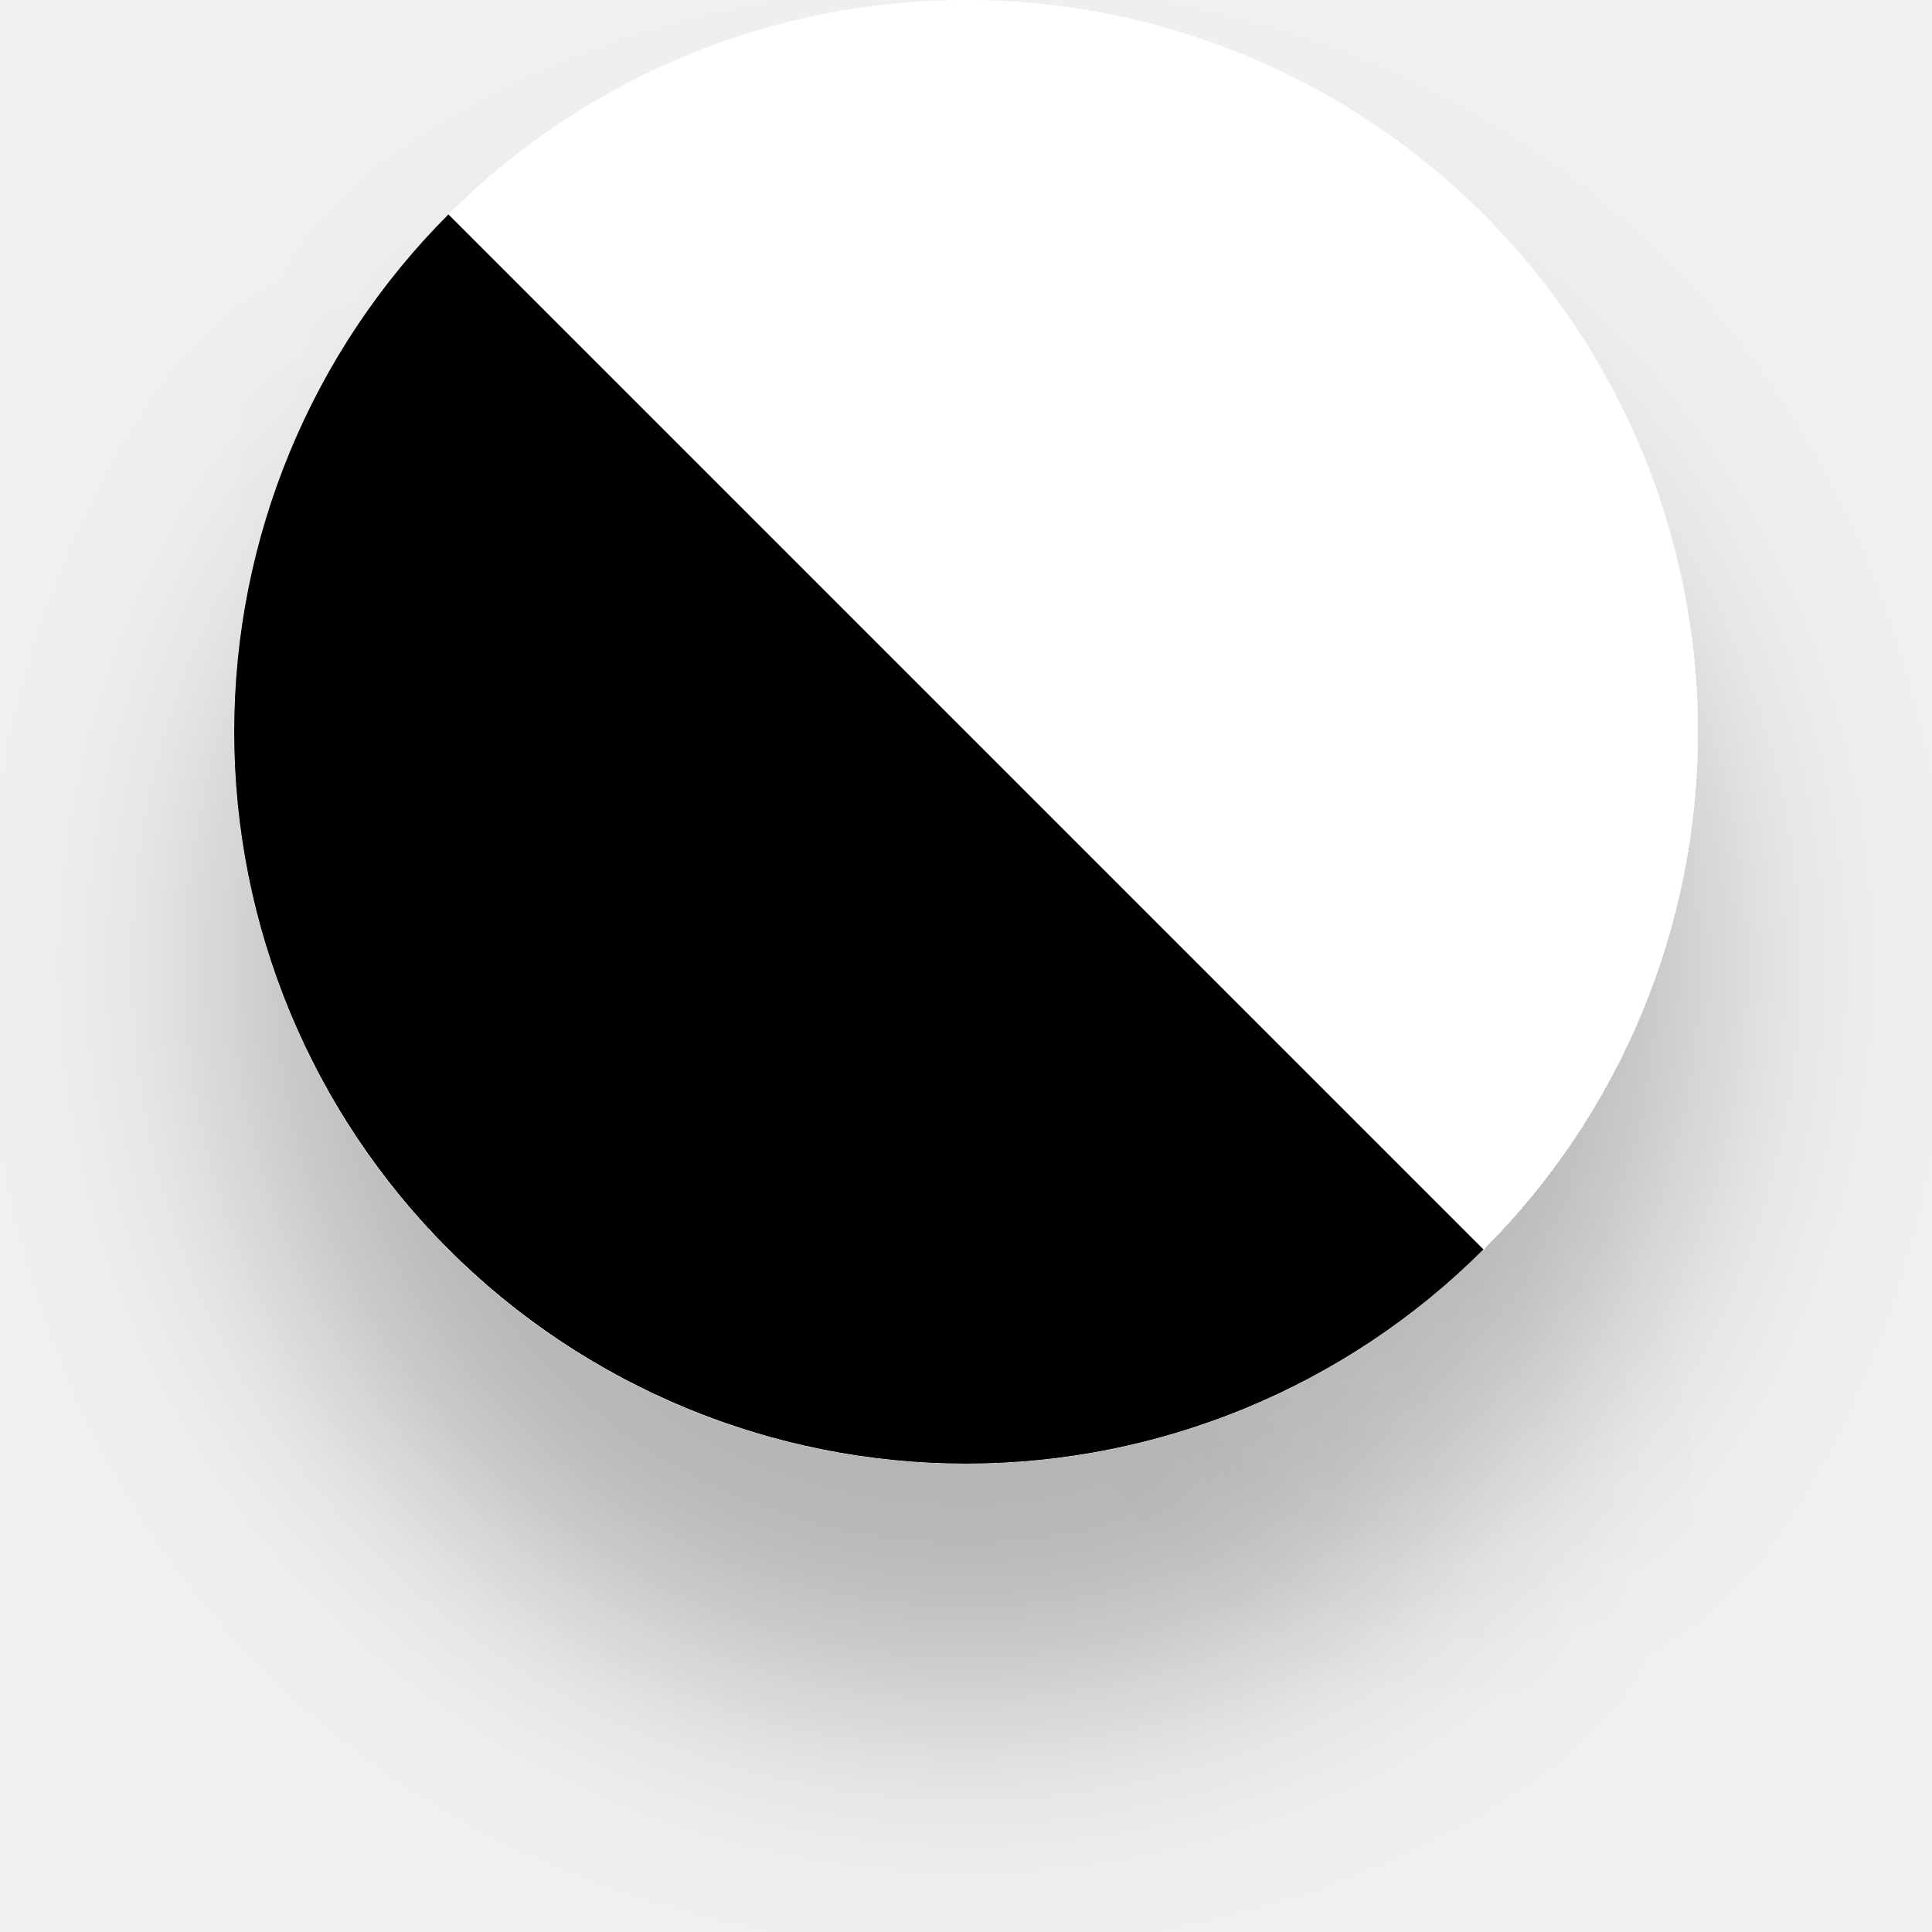
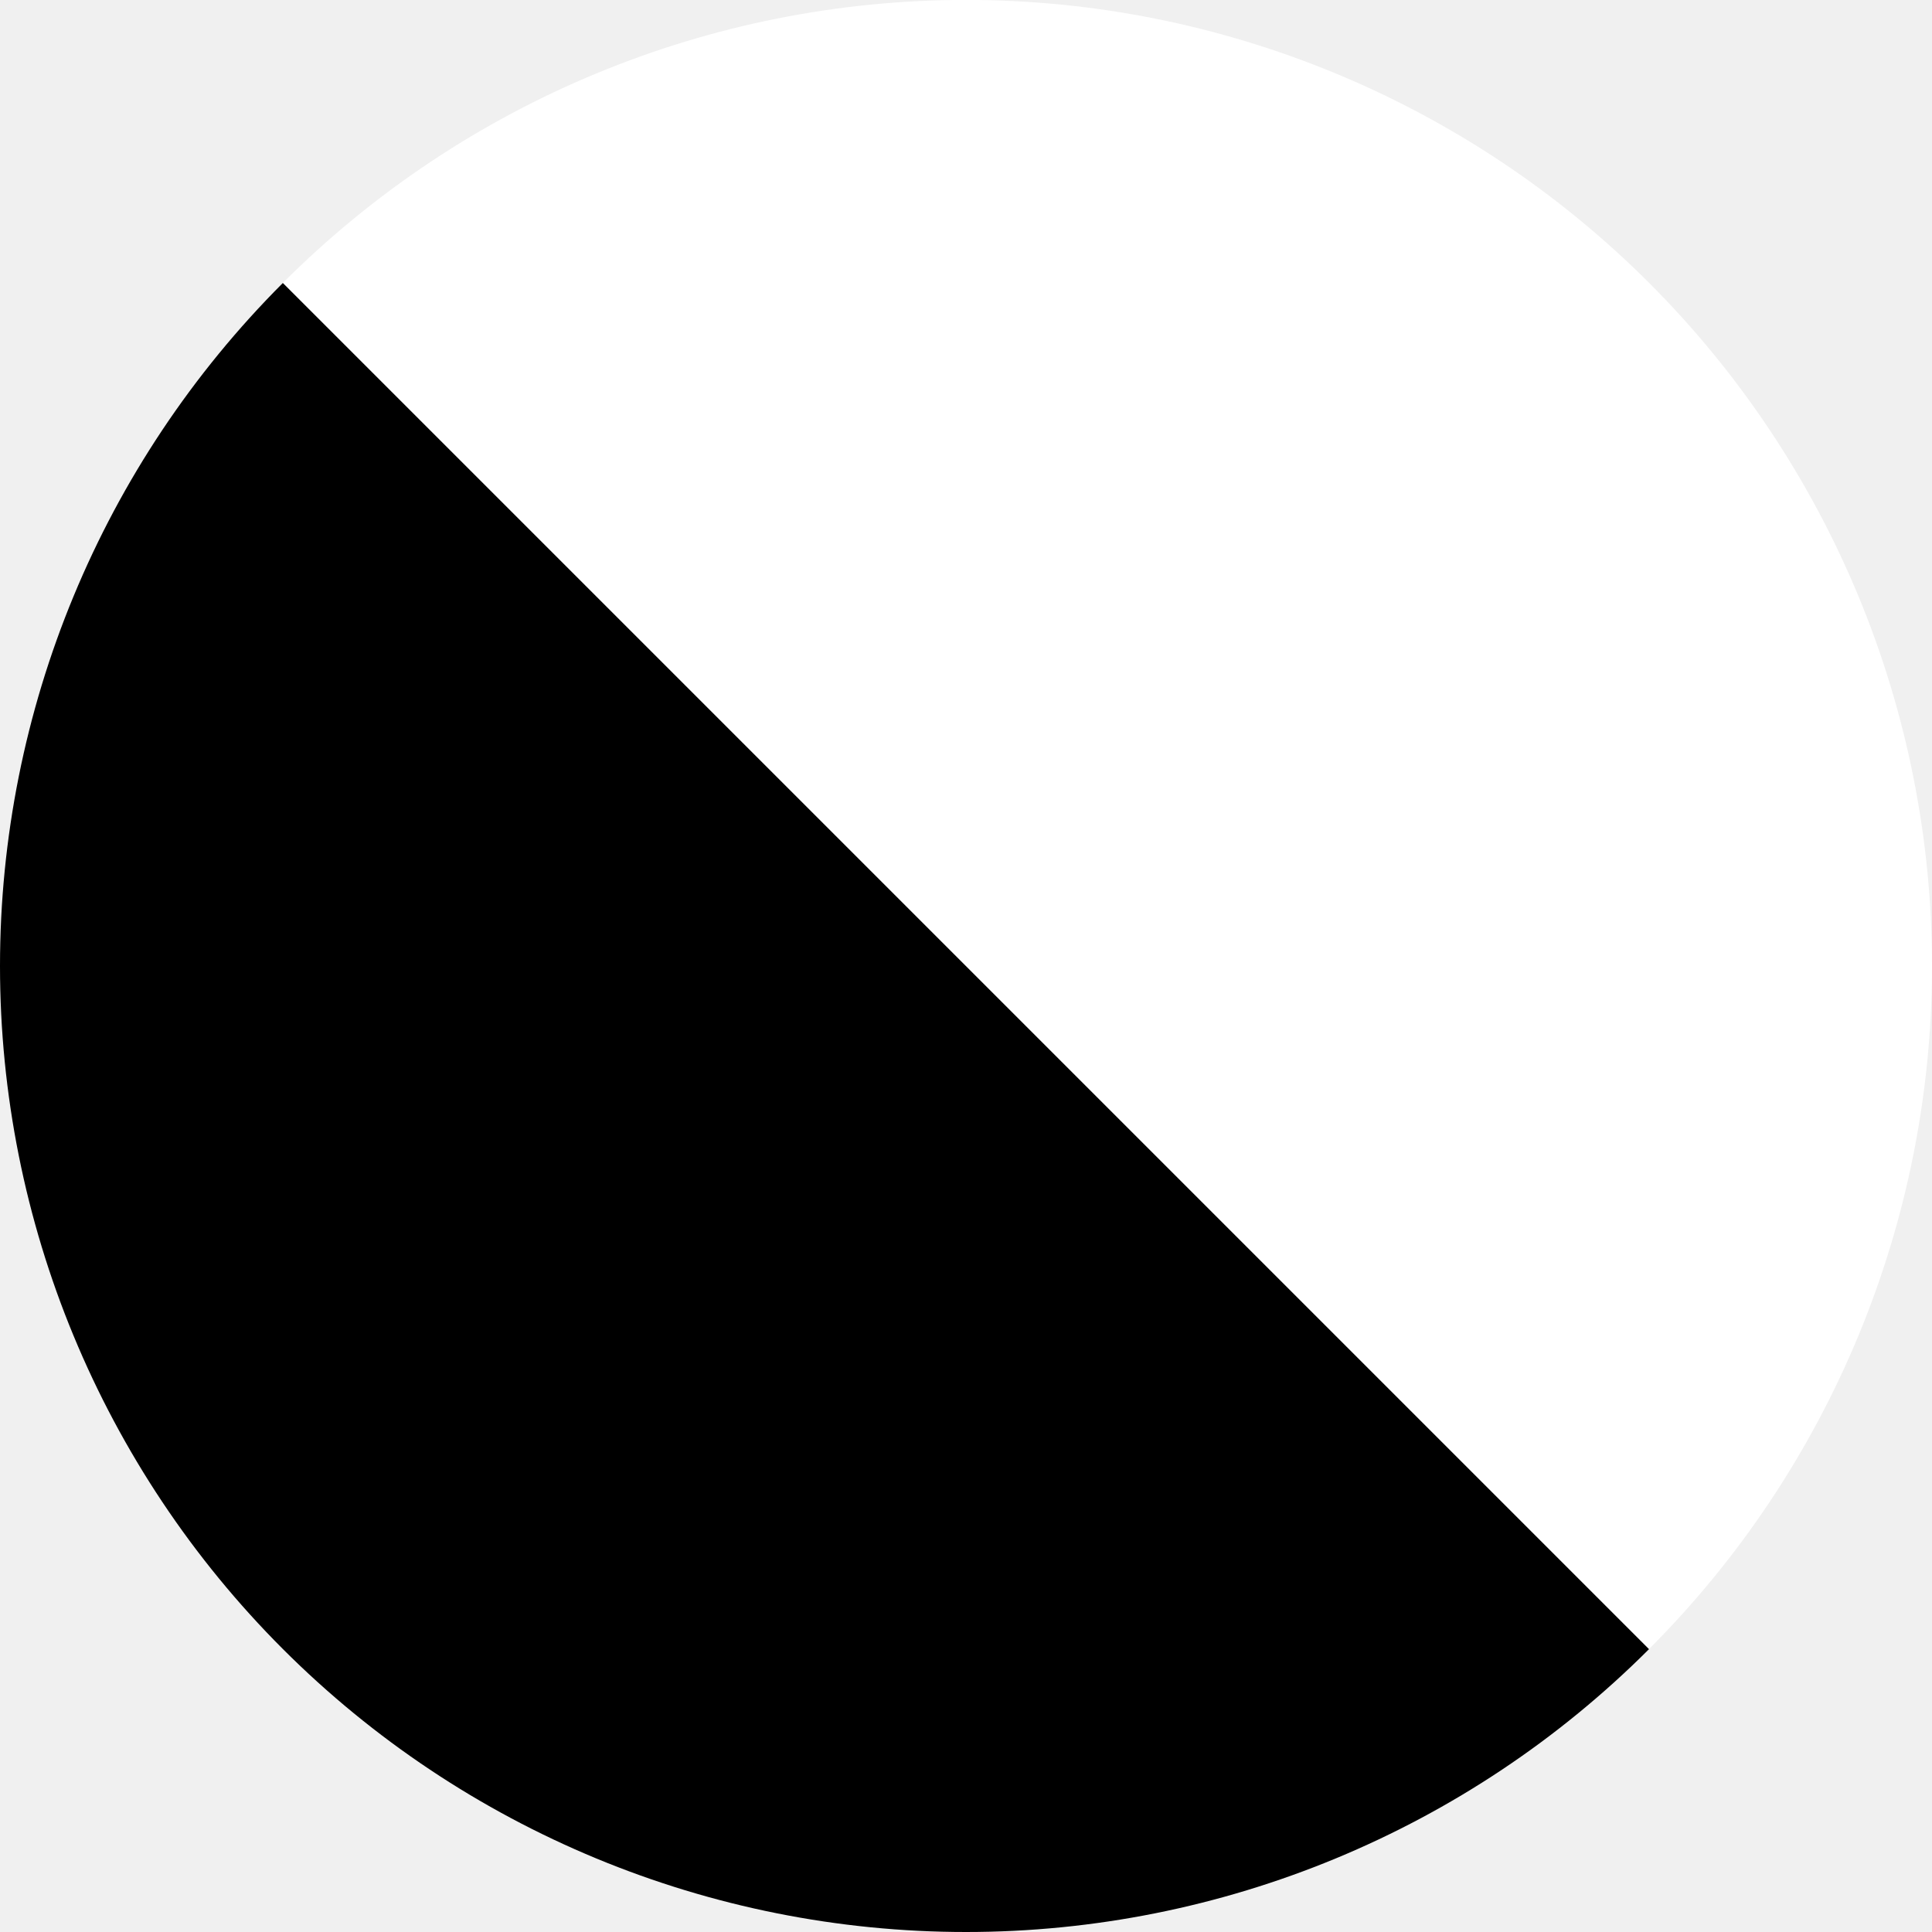
- <svg xmlns="http://www.w3.org/2000/svg" width="33" height="33" viewBox="0 0 33 33" fill="none">
-   <g filter="url(#filter0_d_545_22)">
-     <path d="M25.339 21.339C22.995 23.683 19.815 25 16.5 25C13.185 25 10.005 23.683 7.661 21.339C5.317 18.995 4 15.815 4 12.5C4 9.185 5.317 6.005 7.661 3.661L16.5 12.5L25.339 21.339Z" fill="black" />
-   </g>
-   <g filter="url(#filter1_d_545_22)">
-     <path d="M7.661 3.66C10.005 1.316 13.185 -0.001 16.5 -0.001C19.815 -0.001 22.995 1.316 25.339 3.66C27.683 6.004 29 9.184 29 12.499C29 15.814 27.683 18.993 25.339 21.338L16.5 12.499L7.661 3.66Z" fill="white" />
-   </g>
-   <defs>
-     <filter id="filter0_d_545_22" x="0" y="3.661" width="29.339" height="29.339" filterUnits="userSpaceOnUse" color-interpolation-filters="sRGB">
-       <feFlood flood-opacity="0" result="BackgroundImageFix" />
-       <feColorMatrix in="SourceAlpha" type="matrix" values="0 0 0 0 0 0 0 0 0 0 0 0 0 0 0 0 0 0 127 0" result="hardAlpha" />
-       <feOffset dy="4" />
-       <feGaussianBlur stdDeviation="2" />
-       <feComposite in2="hardAlpha" operator="out" />
-       <feColorMatrix type="matrix" values="0 0 0 0 0 0 0 0 0 0 0 0 0 0 0 0 0 0 0.25 0" />
-       <feBlend mode="normal" in2="BackgroundImageFix" result="effect1_dropShadow_545_22" />
-       <feBlend mode="normal" in="SourceGraphic" in2="effect1_dropShadow_545_22" result="shape" />
-     </filter>
-     <filter id="filter1_d_545_22" x="3.661" y="-0.001" width="29.339" height="29.339" filterUnits="userSpaceOnUse" color-interpolation-filters="sRGB">
-       <feFlood flood-opacity="0" result="BackgroundImageFix" />
-       <feColorMatrix in="SourceAlpha" type="matrix" values="0 0 0 0 0 0 0 0 0 0 0 0 0 0 0 0 0 0 127 0" result="hardAlpha" />
-       <feOffset dy="4" />
-       <feGaussianBlur stdDeviation="2" />
-       <feComposite in2="hardAlpha" operator="out" />
-       <feColorMatrix type="matrix" values="0 0 0 0 0 0 0 0 0 0 0 0 0 0 0 0 0 0 0.25 0" />
-       <feBlend mode="normal" in2="BackgroundImageFix" result="effect1_dropShadow_545_22" />
-       <feBlend mode="normal" in="SourceGraphic" in2="effect1_dropShadow_545_22" result="shape" />
-     </filter>
-   </defs>
+ <svg xmlns="http://www.w3.org/2000/svg" width="25" height="25" viewBox="0 0 25 25" fill="none">
+   <path d="M21.339 21.339C18.995 23.683 15.815 25 12.5 25C9.185 25 6.005 23.683 3.661 21.339C1.317 18.995 1.54779e-07 15.815 0 12.5C-1.54779e-07 9.185 1.317 6.005 3.661 3.661L12.5 12.5L21.339 21.339Z" fill="black" />
+   <path d="M3.661 3.66C6.005 1.316 9.185 -0.001 12.5 -0.001C15.815 -0.001 18.995 1.316 21.339 3.66C23.683 6.004 25 9.184 25 12.499C25 15.814 23.683 18.993 21.339 21.338L12.5 12.499L3.661 3.66Z" fill="white" />
</svg>
